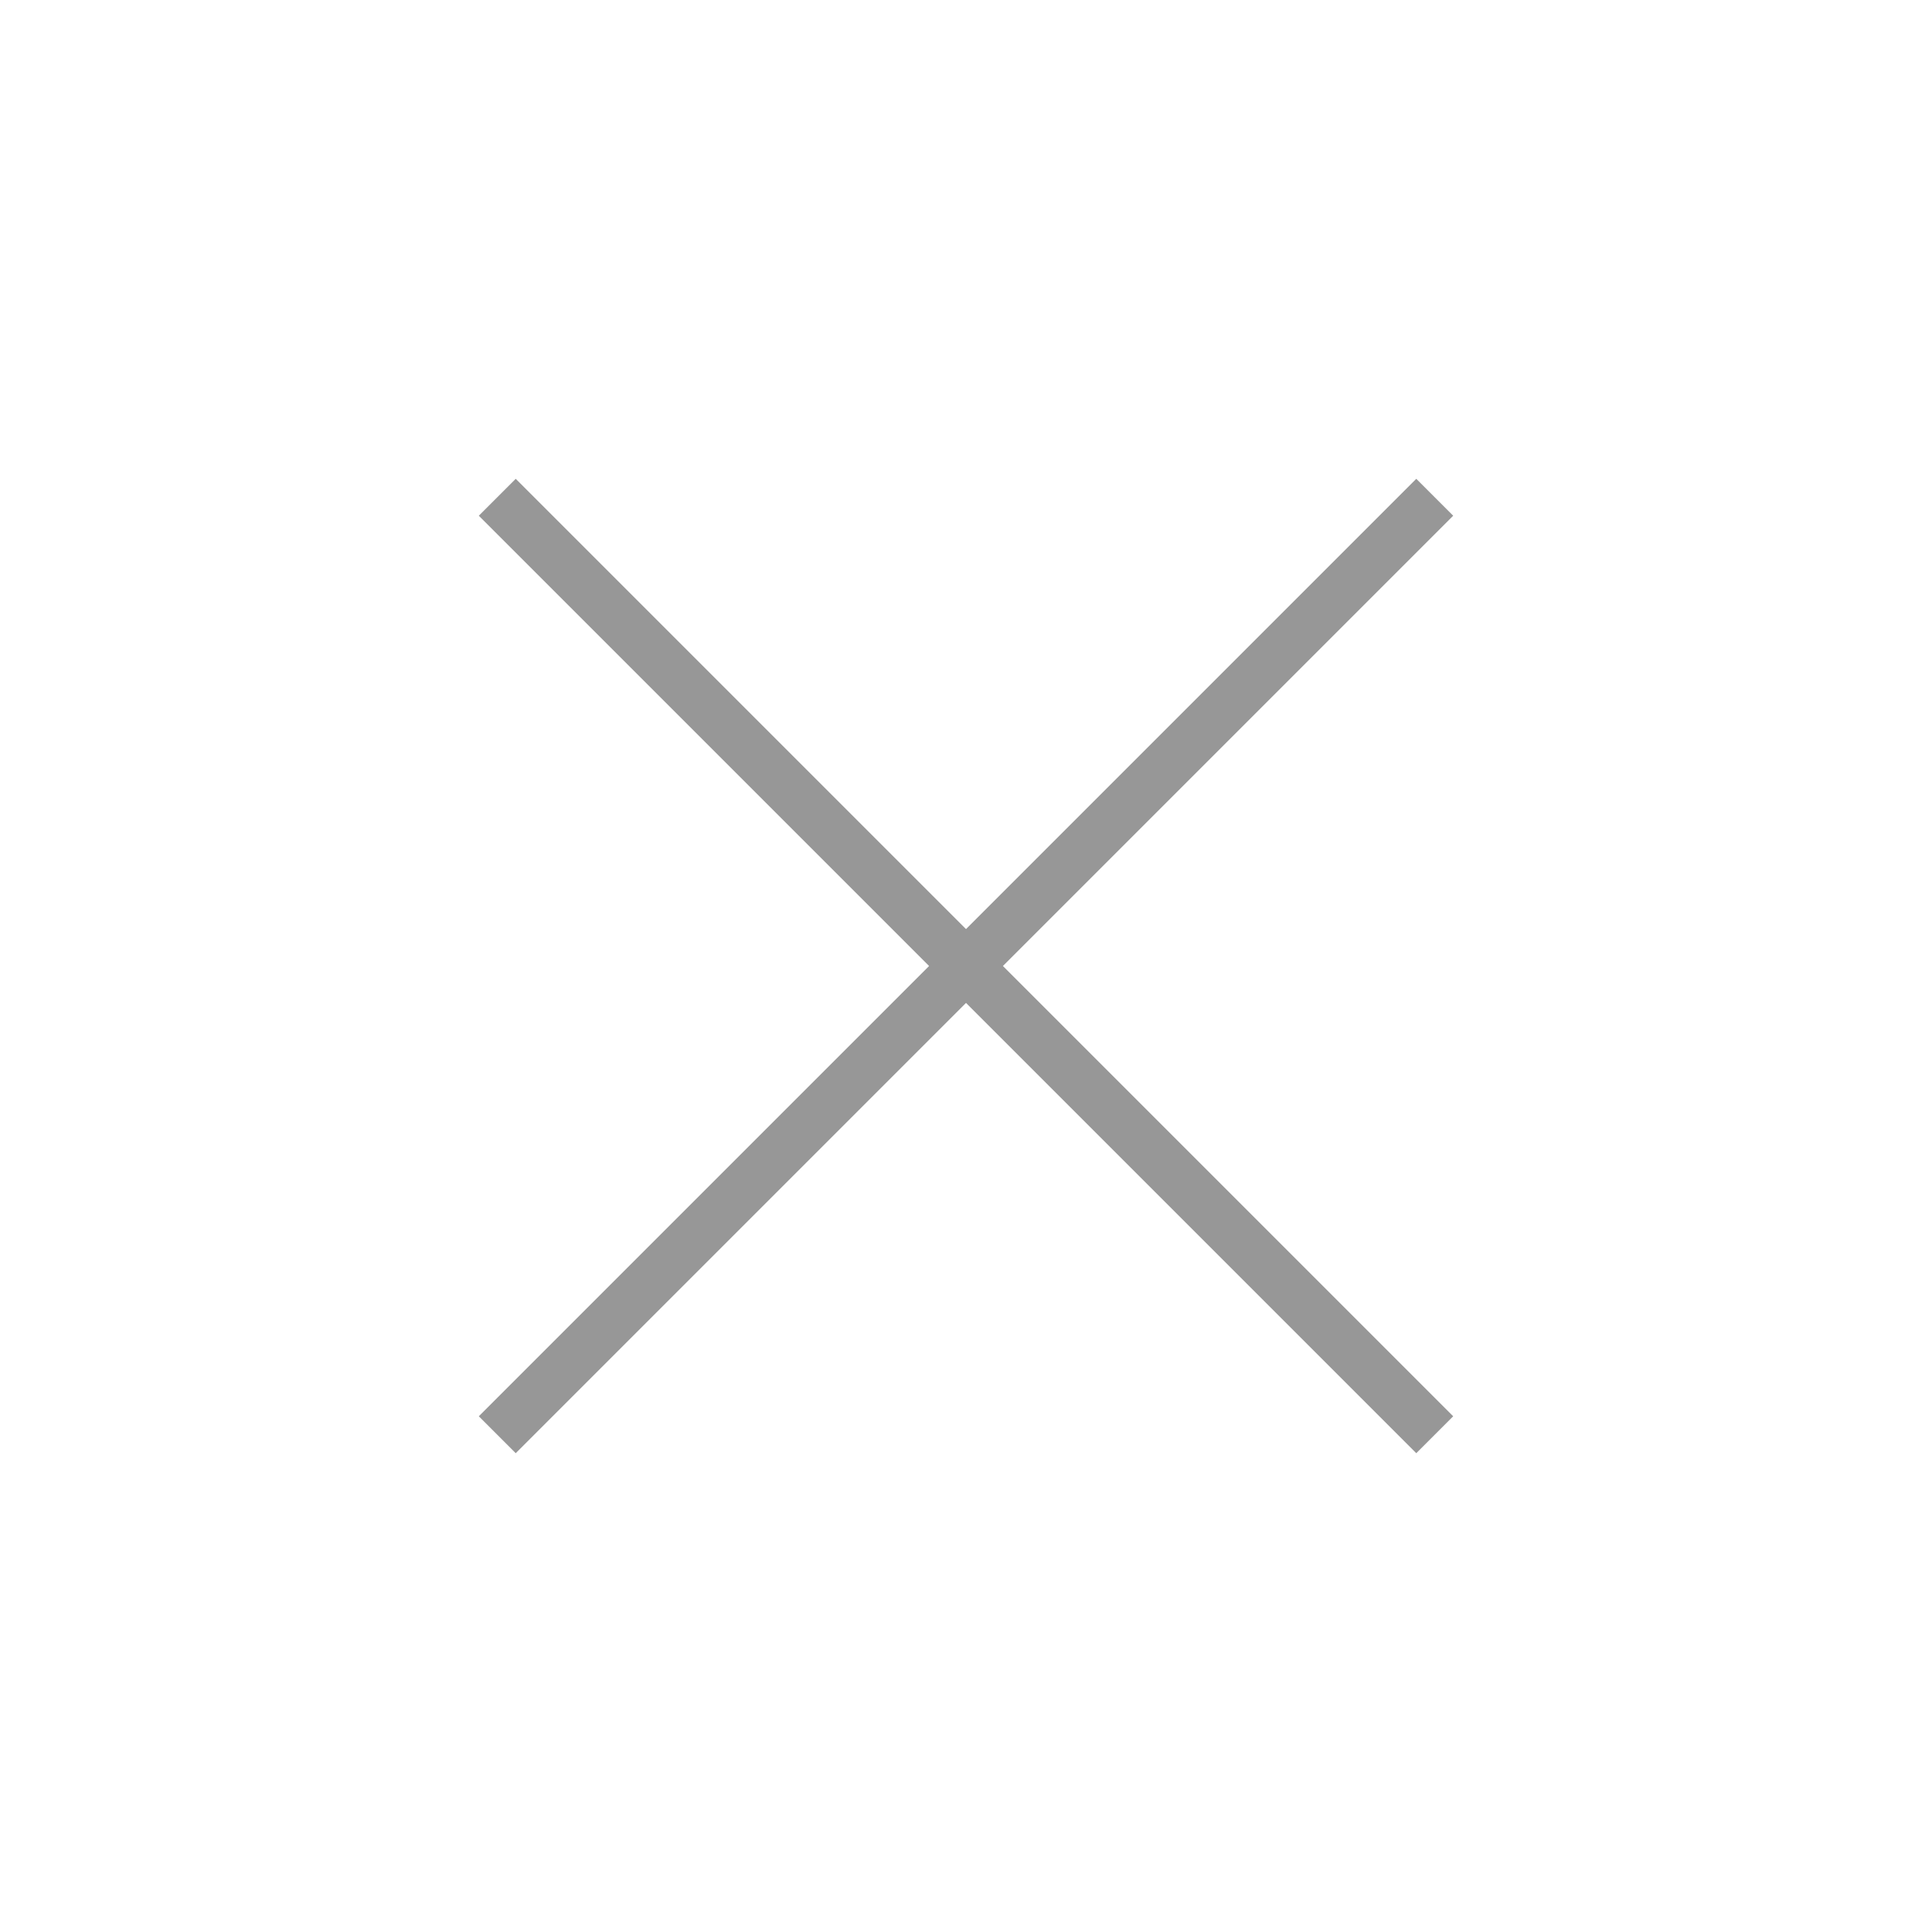
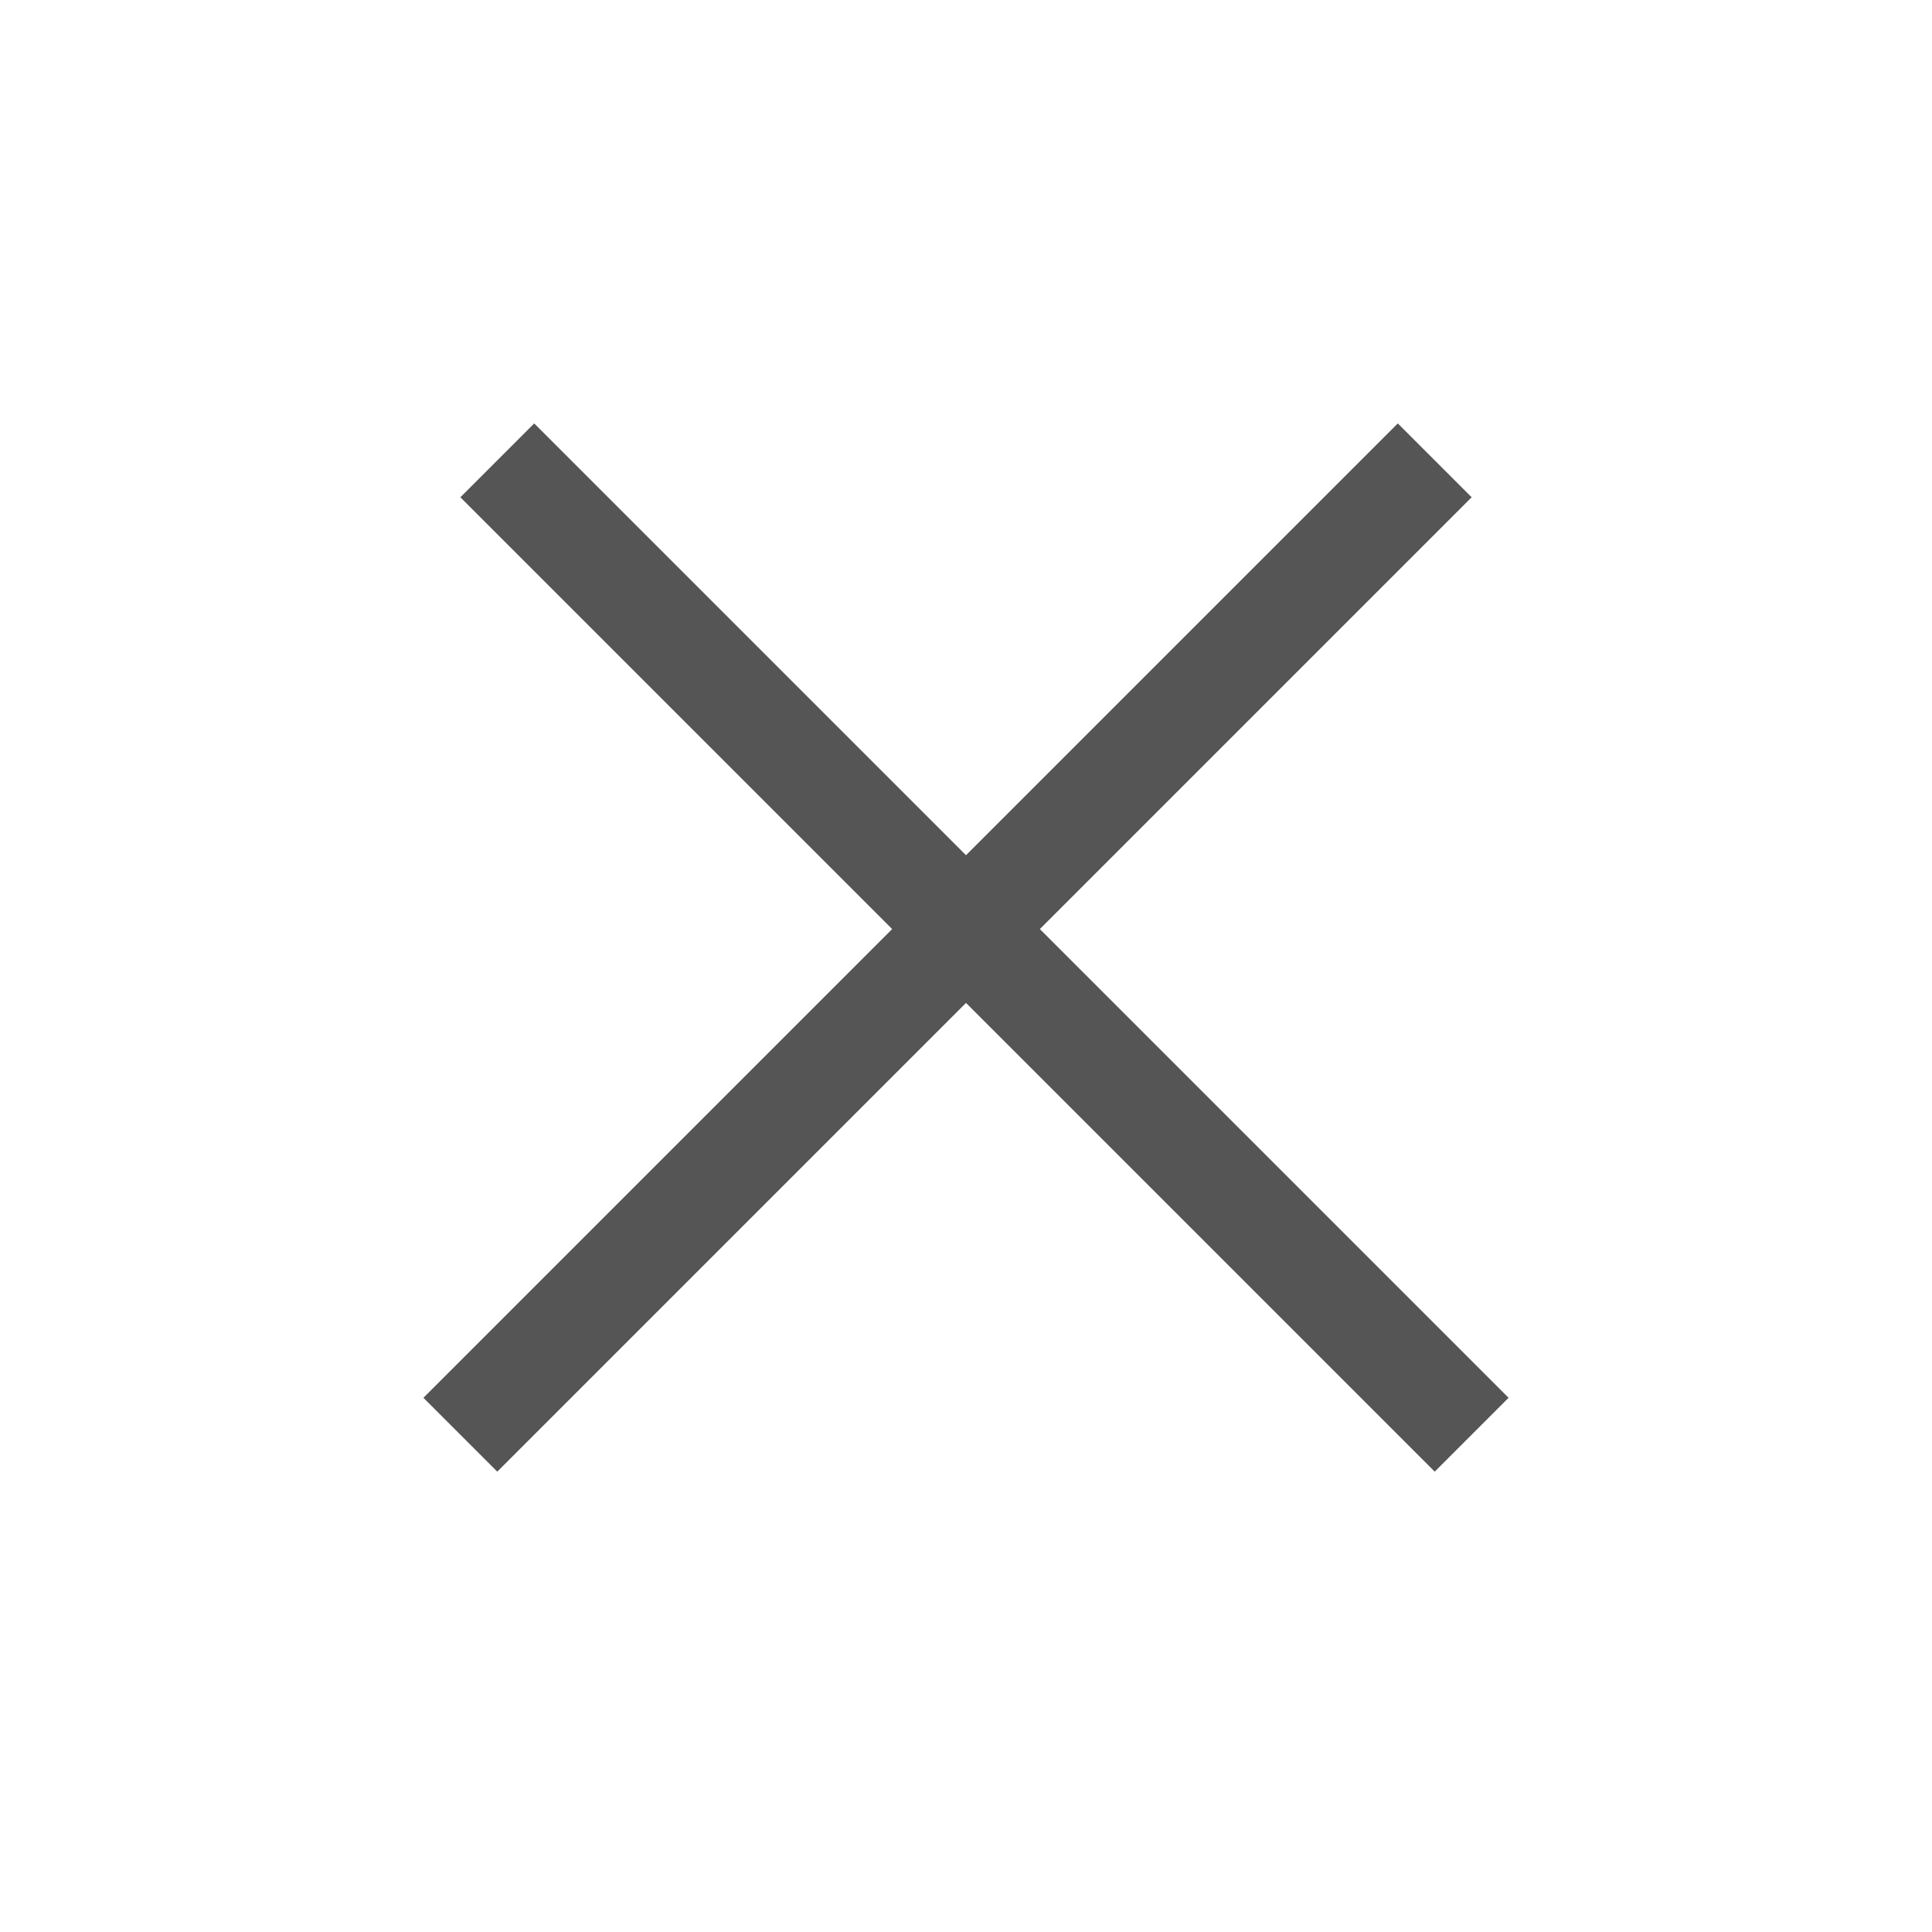
<svg xmlns="http://www.w3.org/2000/svg" width="37px" height="37px" viewBox="0 0 37 37" version="1.1">
  <defs />
  <g id="Welcome" stroke="none" stroke-width="1" fill="none" fill-rule="evenodd">
-     <g id="cross" stroke-linecap="square" stroke="#979797">
+     <g id="cross" stroke-linecap="square" stroke="#555555" stroke-width="2">
      <g id="Cross-buttom">
        <g id="Cross-Symbol" transform="translate(18.85355, 18.14645) rotate(-315) translate(-18.85355, -18.14645) translate(6.353553, 5.146447)">
-           <path d="M12.5,1.305 L12.5,25.695" id="Line" />
-           <path d="M0.305,13.5 L24.695,13.5" id="Line-Copy-3" />
+           <path d="M12,1.305 L12,25.695" id="Line" />
+           <path d="M0.305,13 L24.695,13" id="Line-Copy-3" />
        </g>
      </g>
    </g>
  </g>
</svg>
